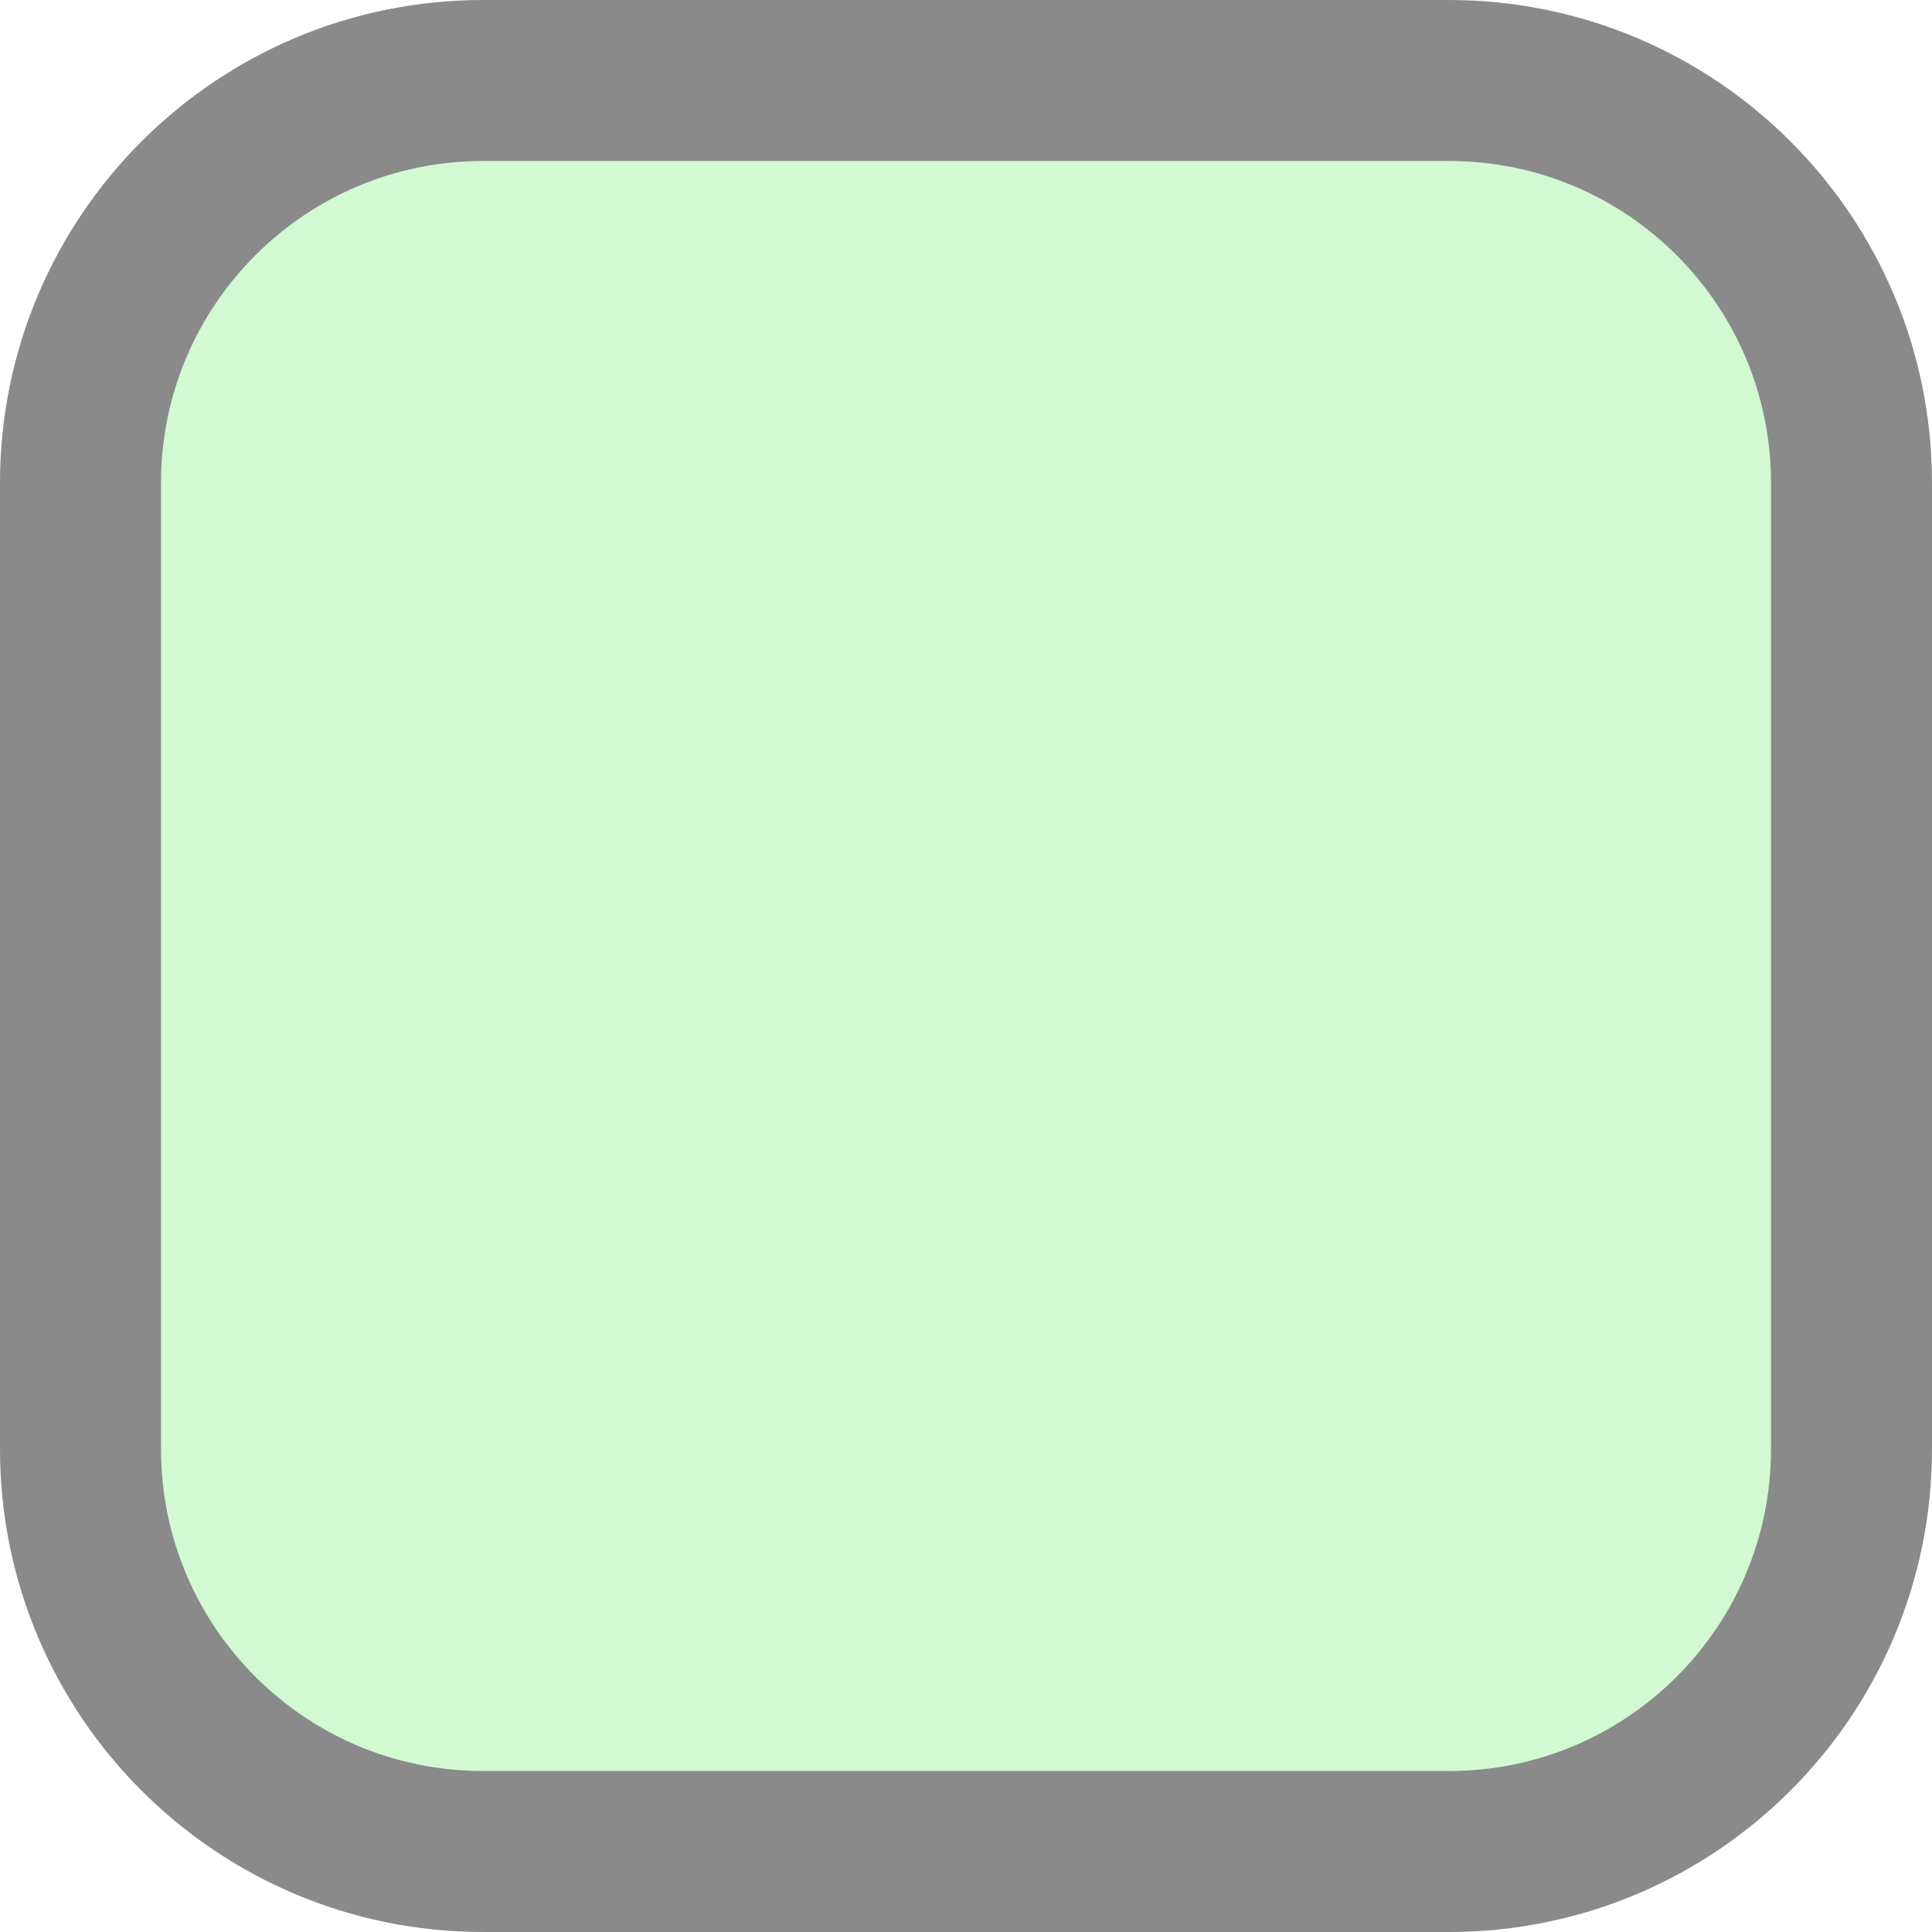
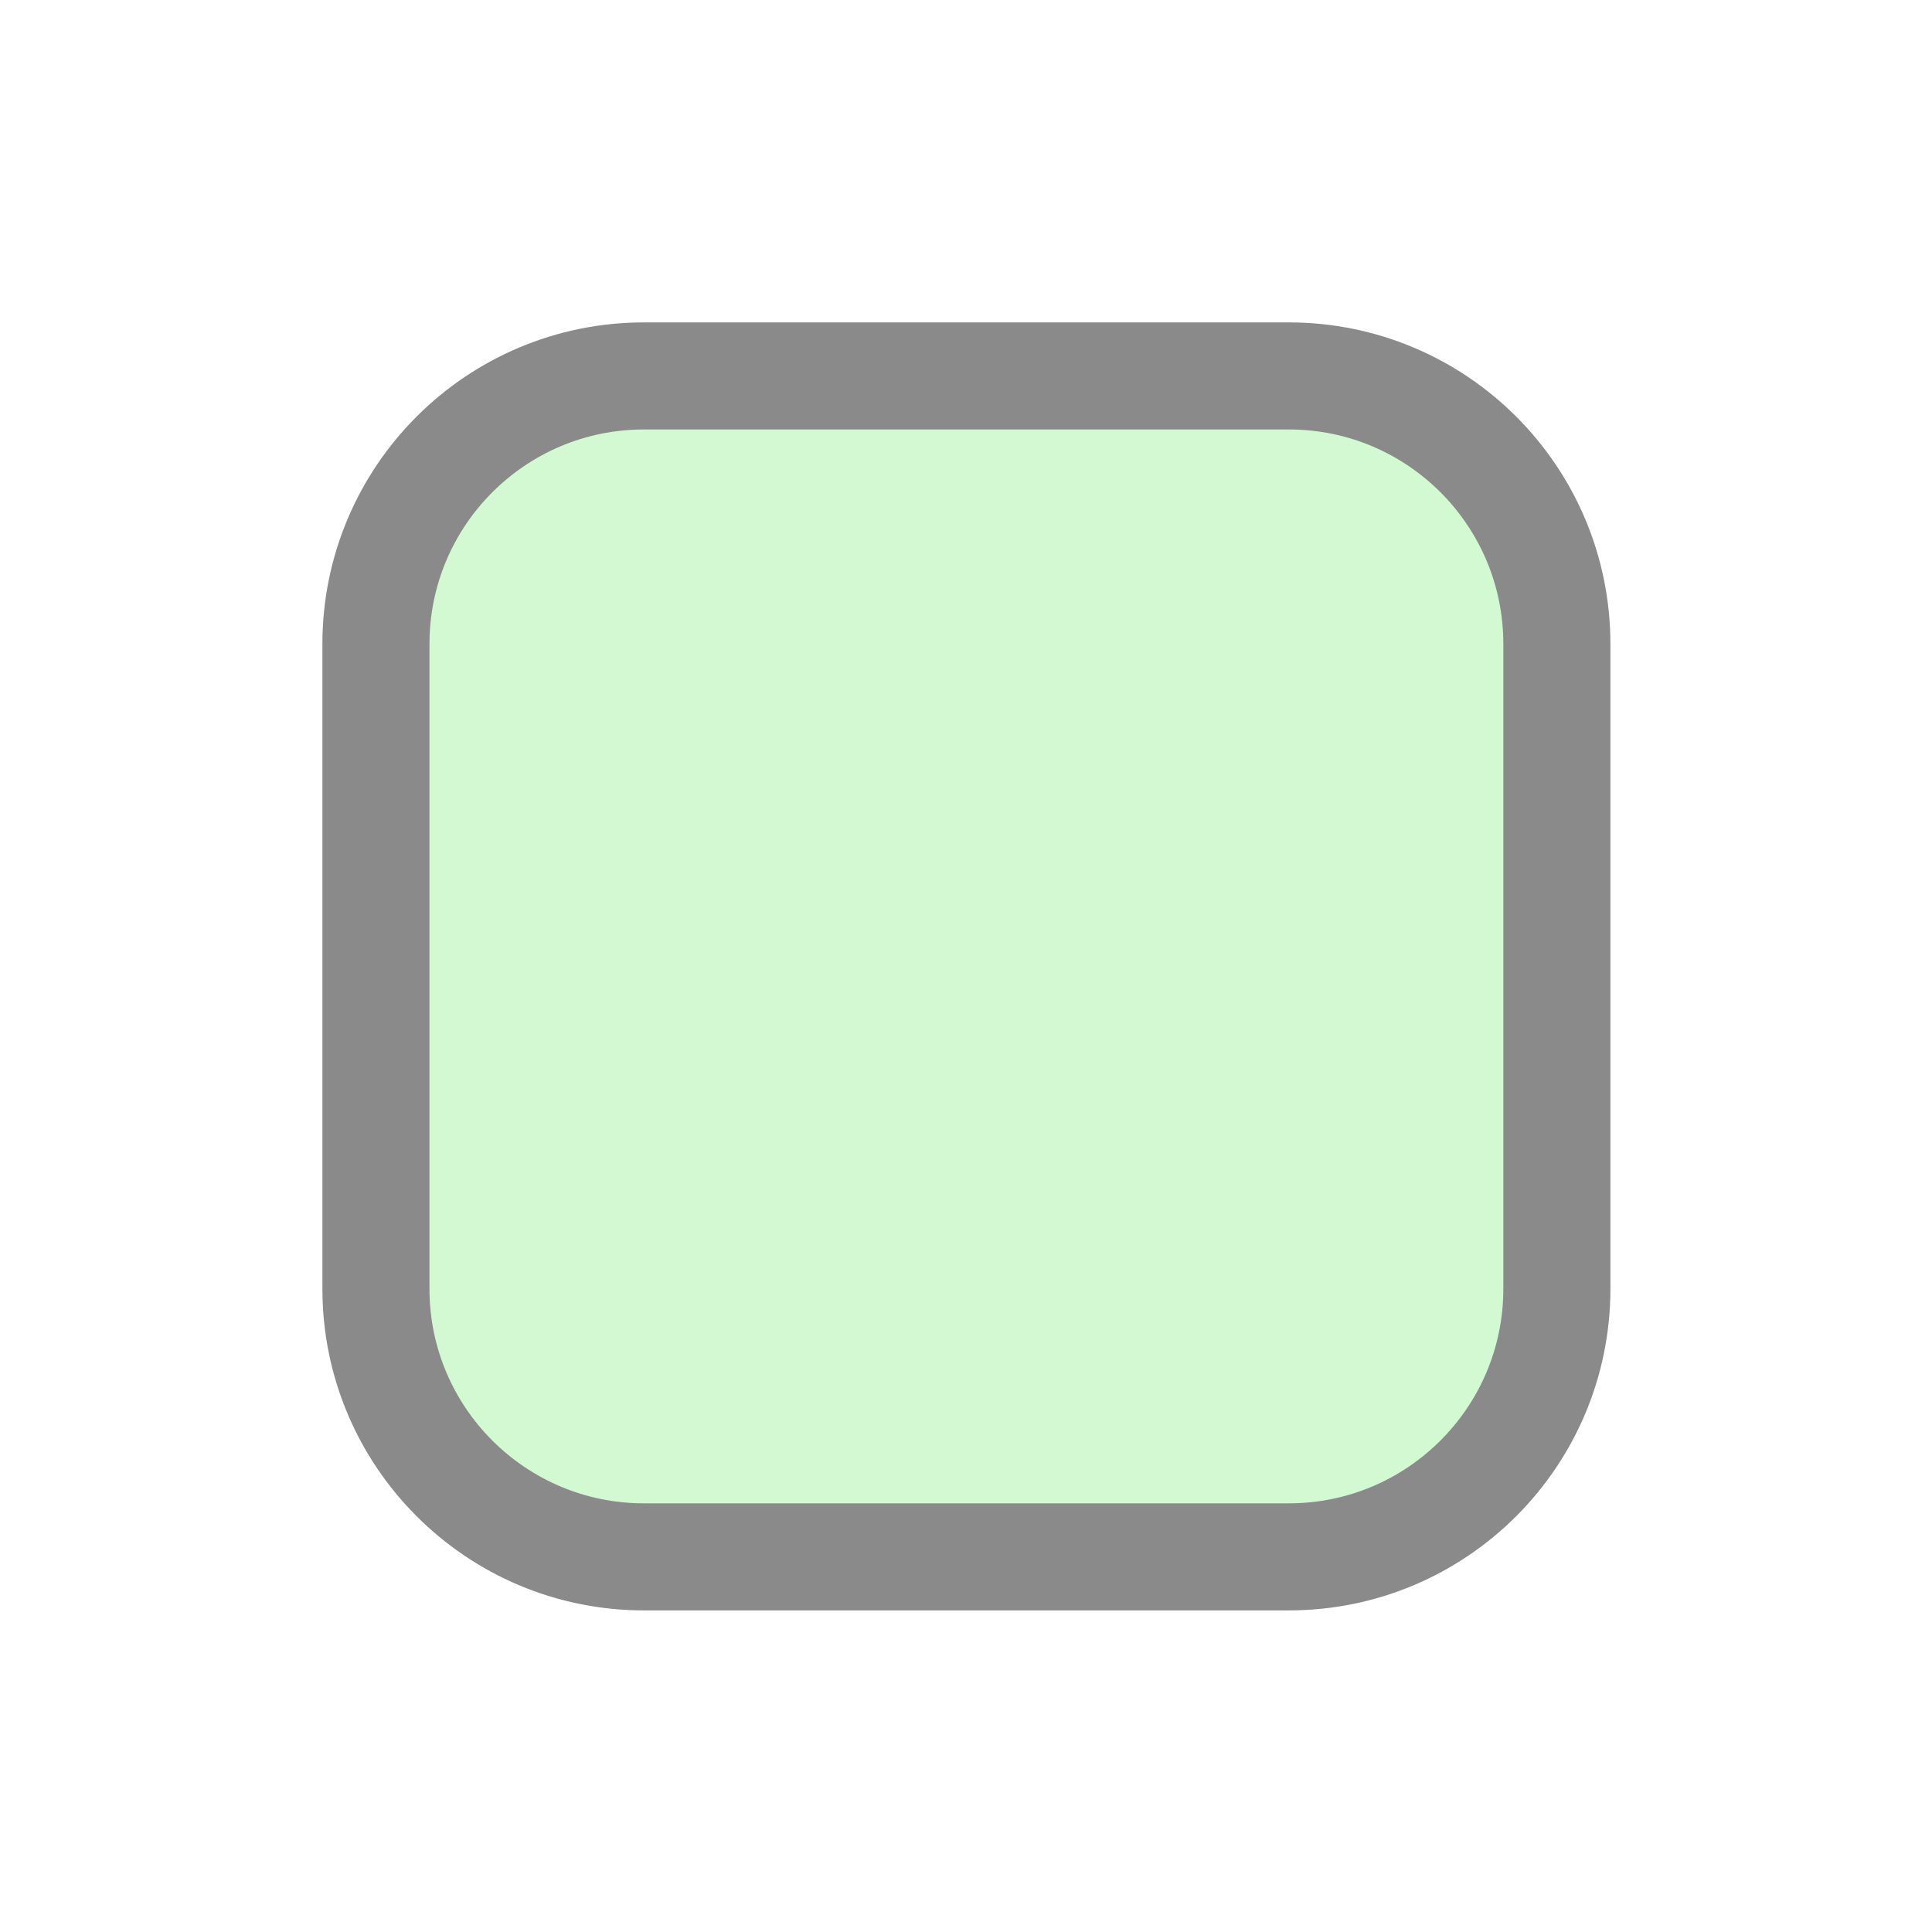
<svg xmlns="http://www.w3.org/2000/svg" width="24" height="24" viewBox="0 0 24 24" fill="none">
-   <rect x="1" y="1" width="22" height="22" rx="5" fill="#D2F9D2" stroke="#8A8A8A" stroke-width="2" />
+   <rect x="4.67" y="4.67" width="14.67" height="14.67" rx="3.33" fill="#D2F9D2" stroke="#8A8A8A" stroke-width="1.33" />
</svg>
